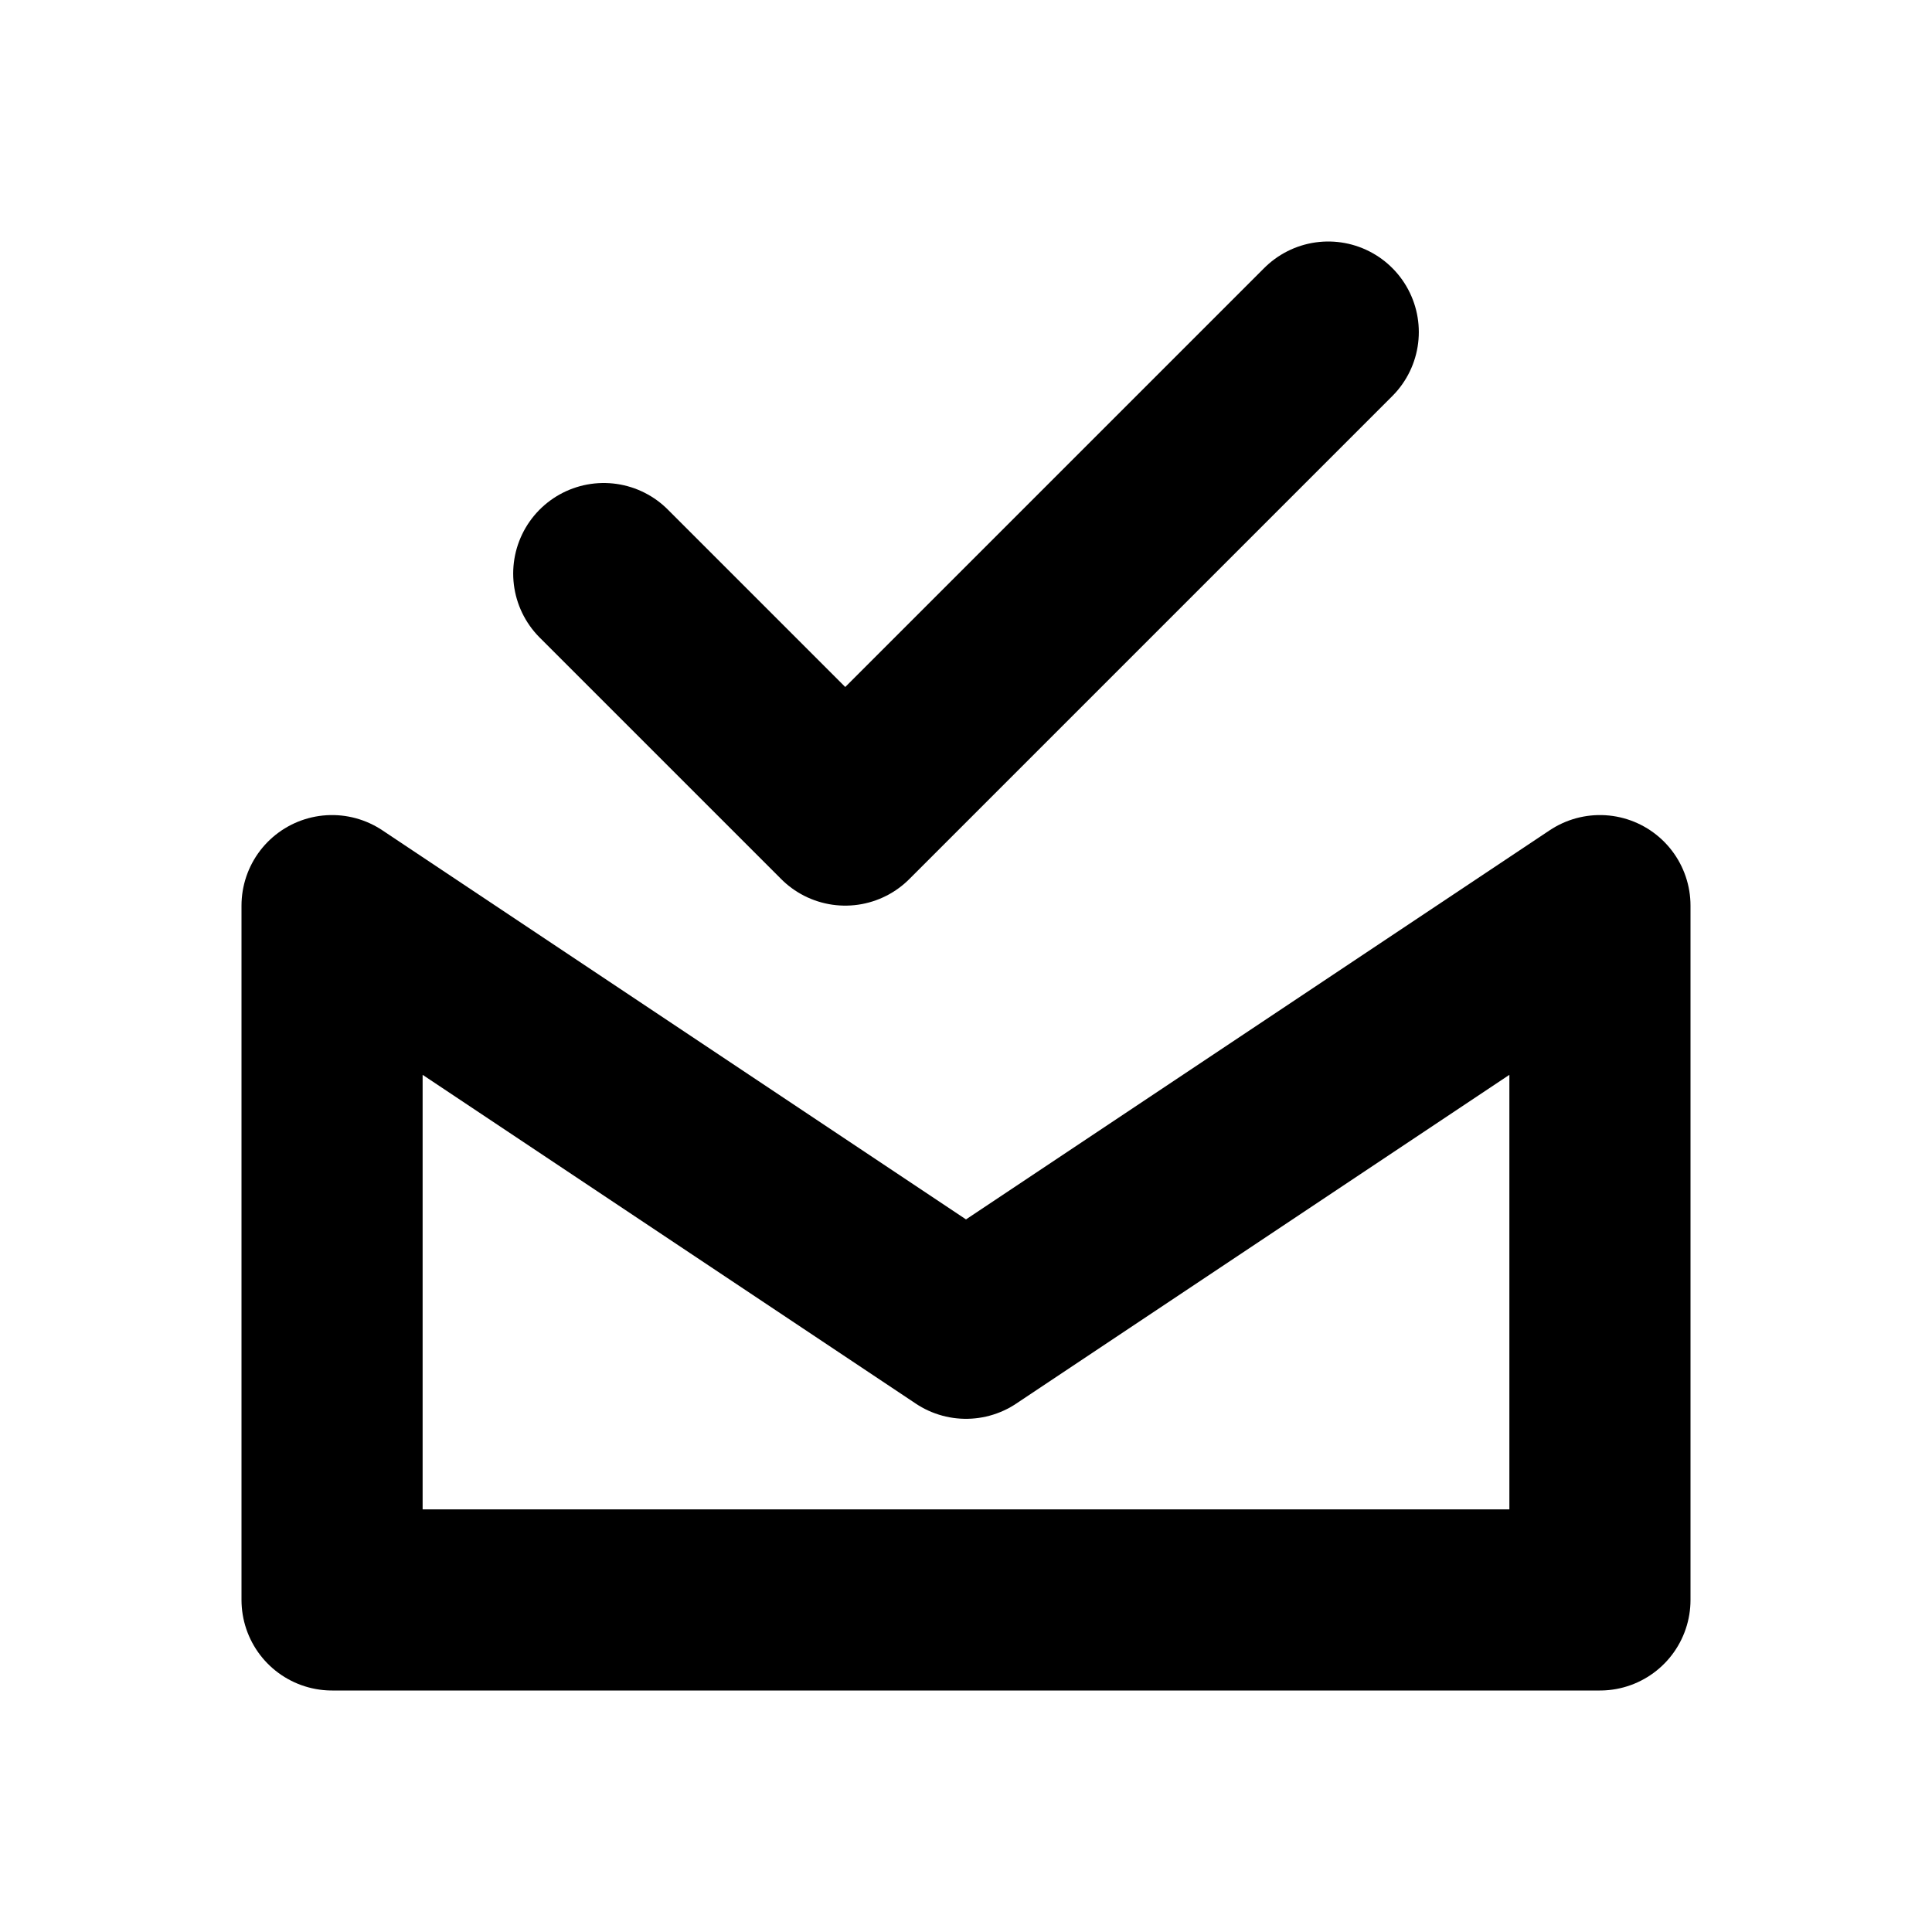
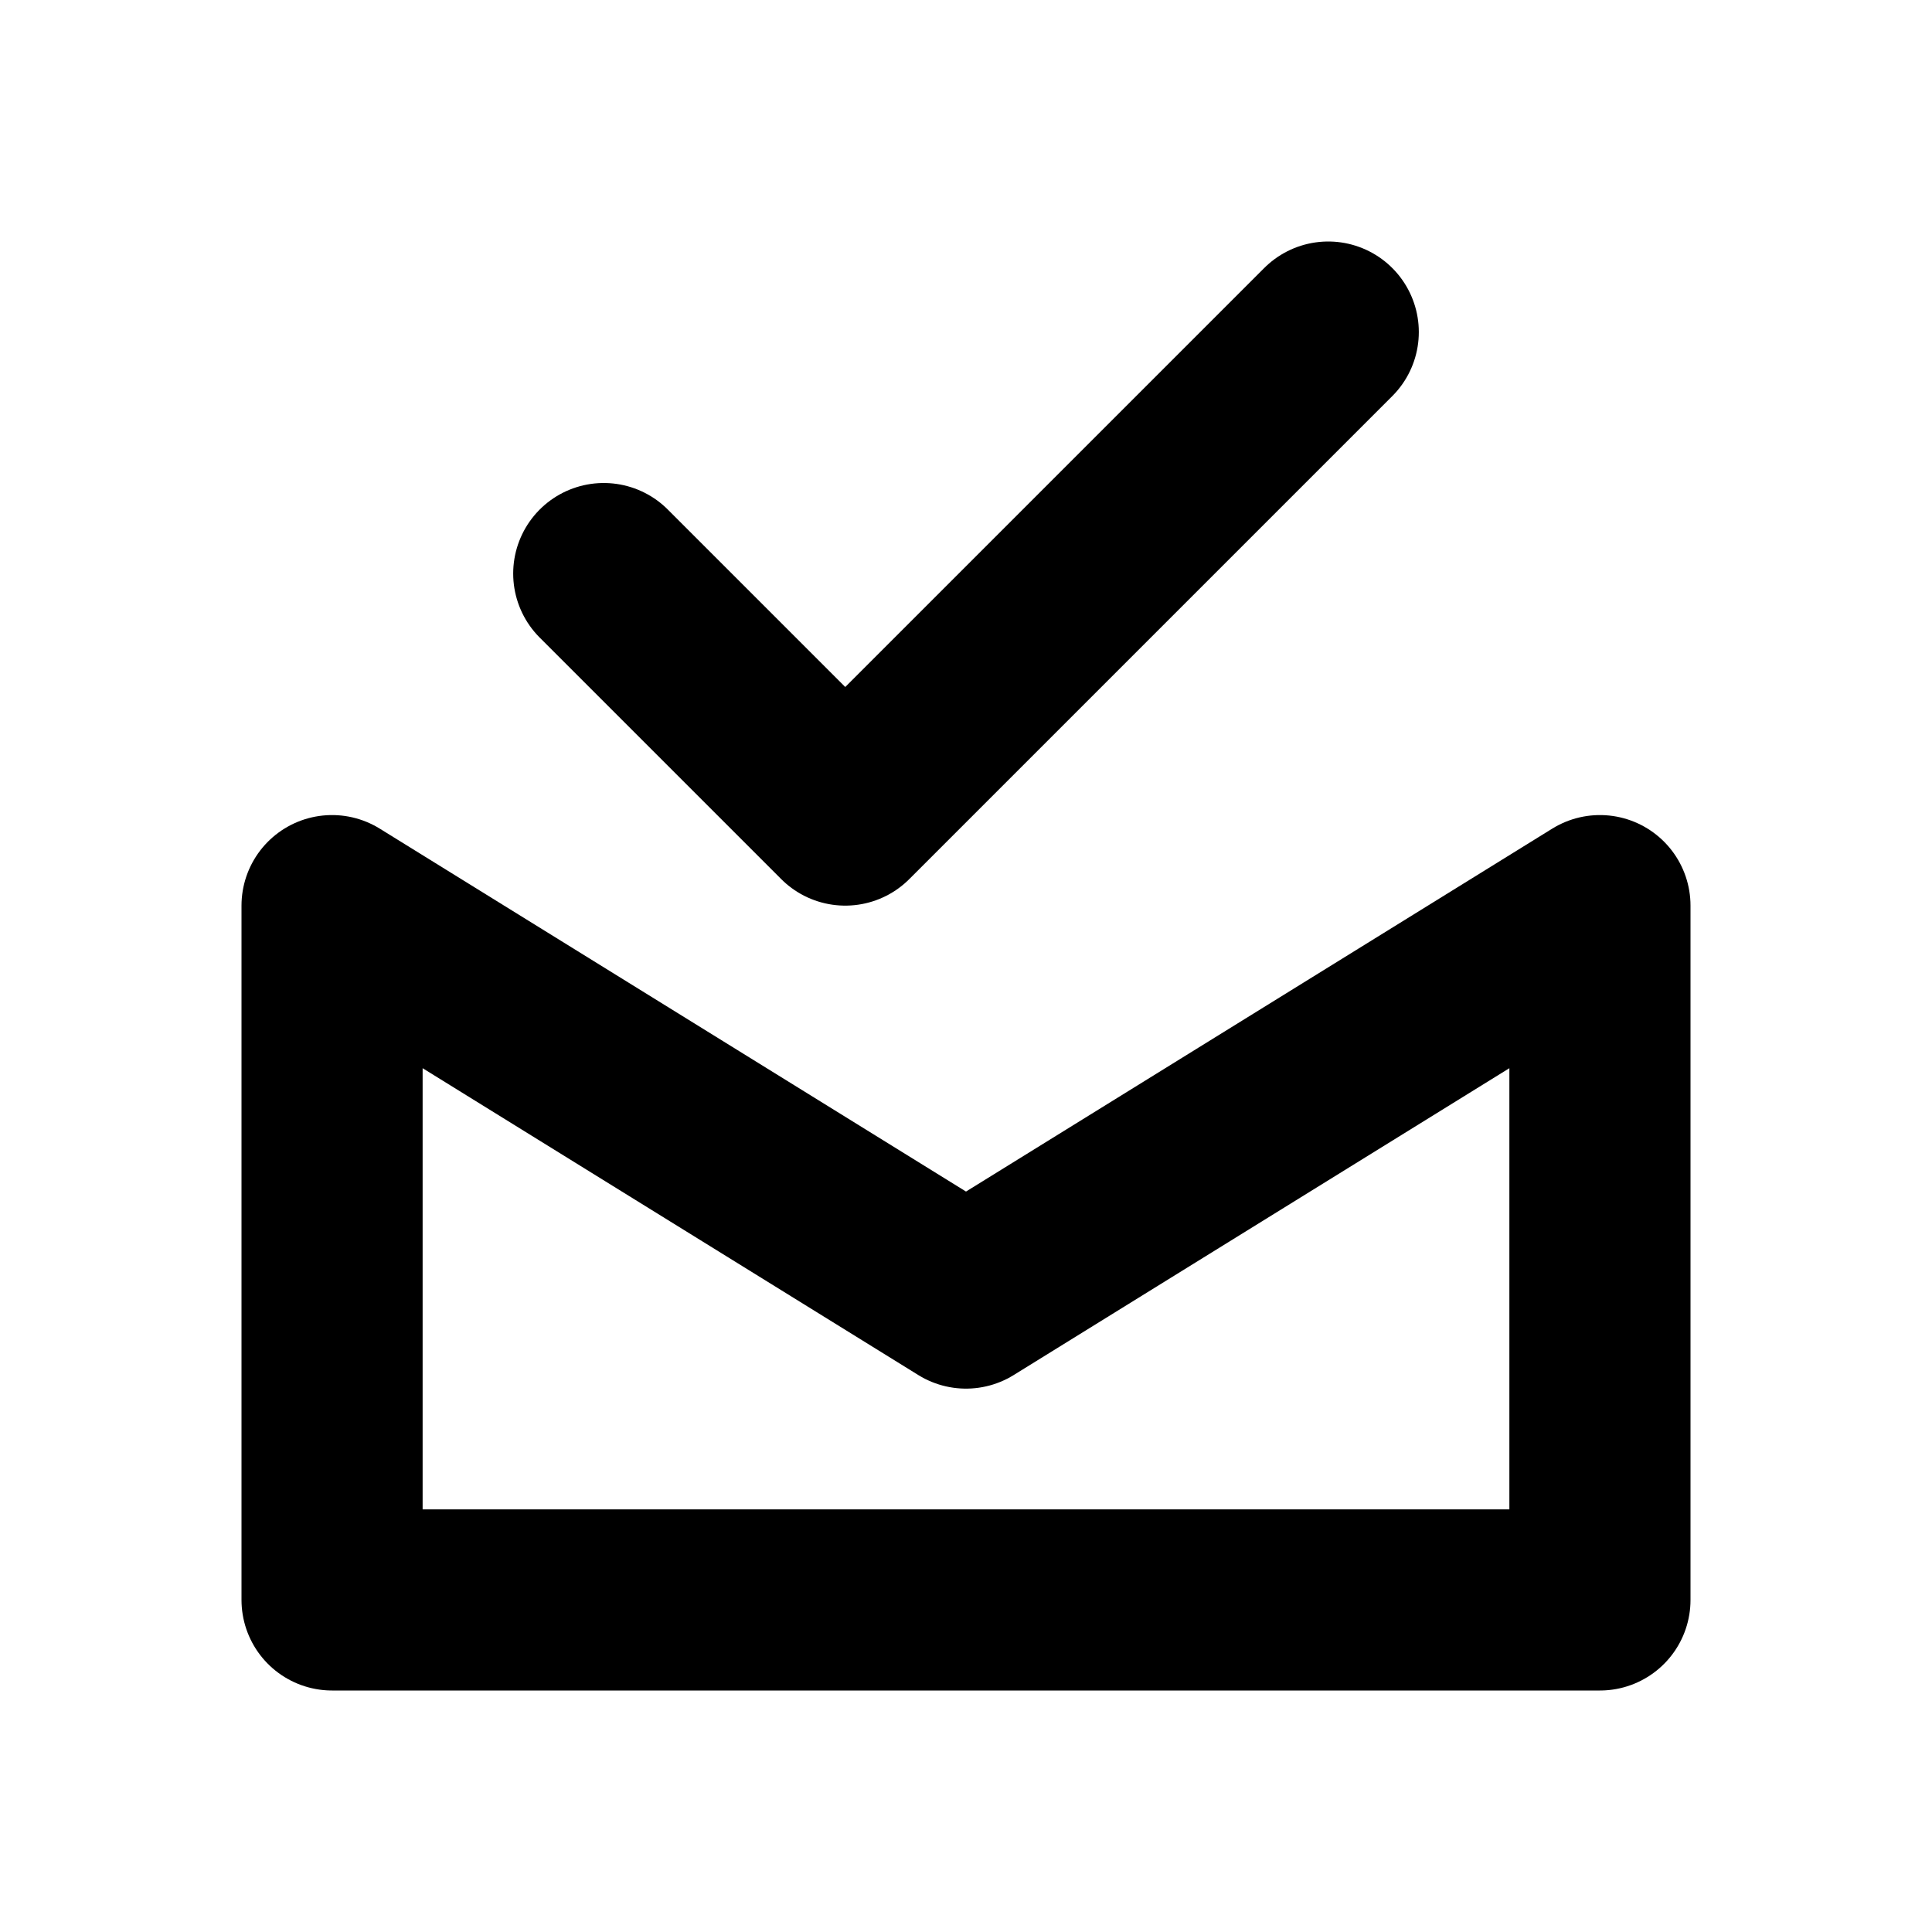
<svg xmlns="http://www.w3.org/2000/svg" width="16" height="16" viewBox="0 0 16 16" fill="none" stroke="currentColor" stroke-width="1.5" stroke-linecap="round" stroke-linejoin="round" aria-hidden="true" focusable="false">
-   <path d="M2.75 7.5 8 11l5.25-3.5v5.75H2.75V7.5Z" />
+   <path d="M2.75 7.5L8 10.75 13.25 7.5V13.25H2.75V7.5Z" />
  <path d="M5 4.75 7 6.75l4-4" />
</svg>
